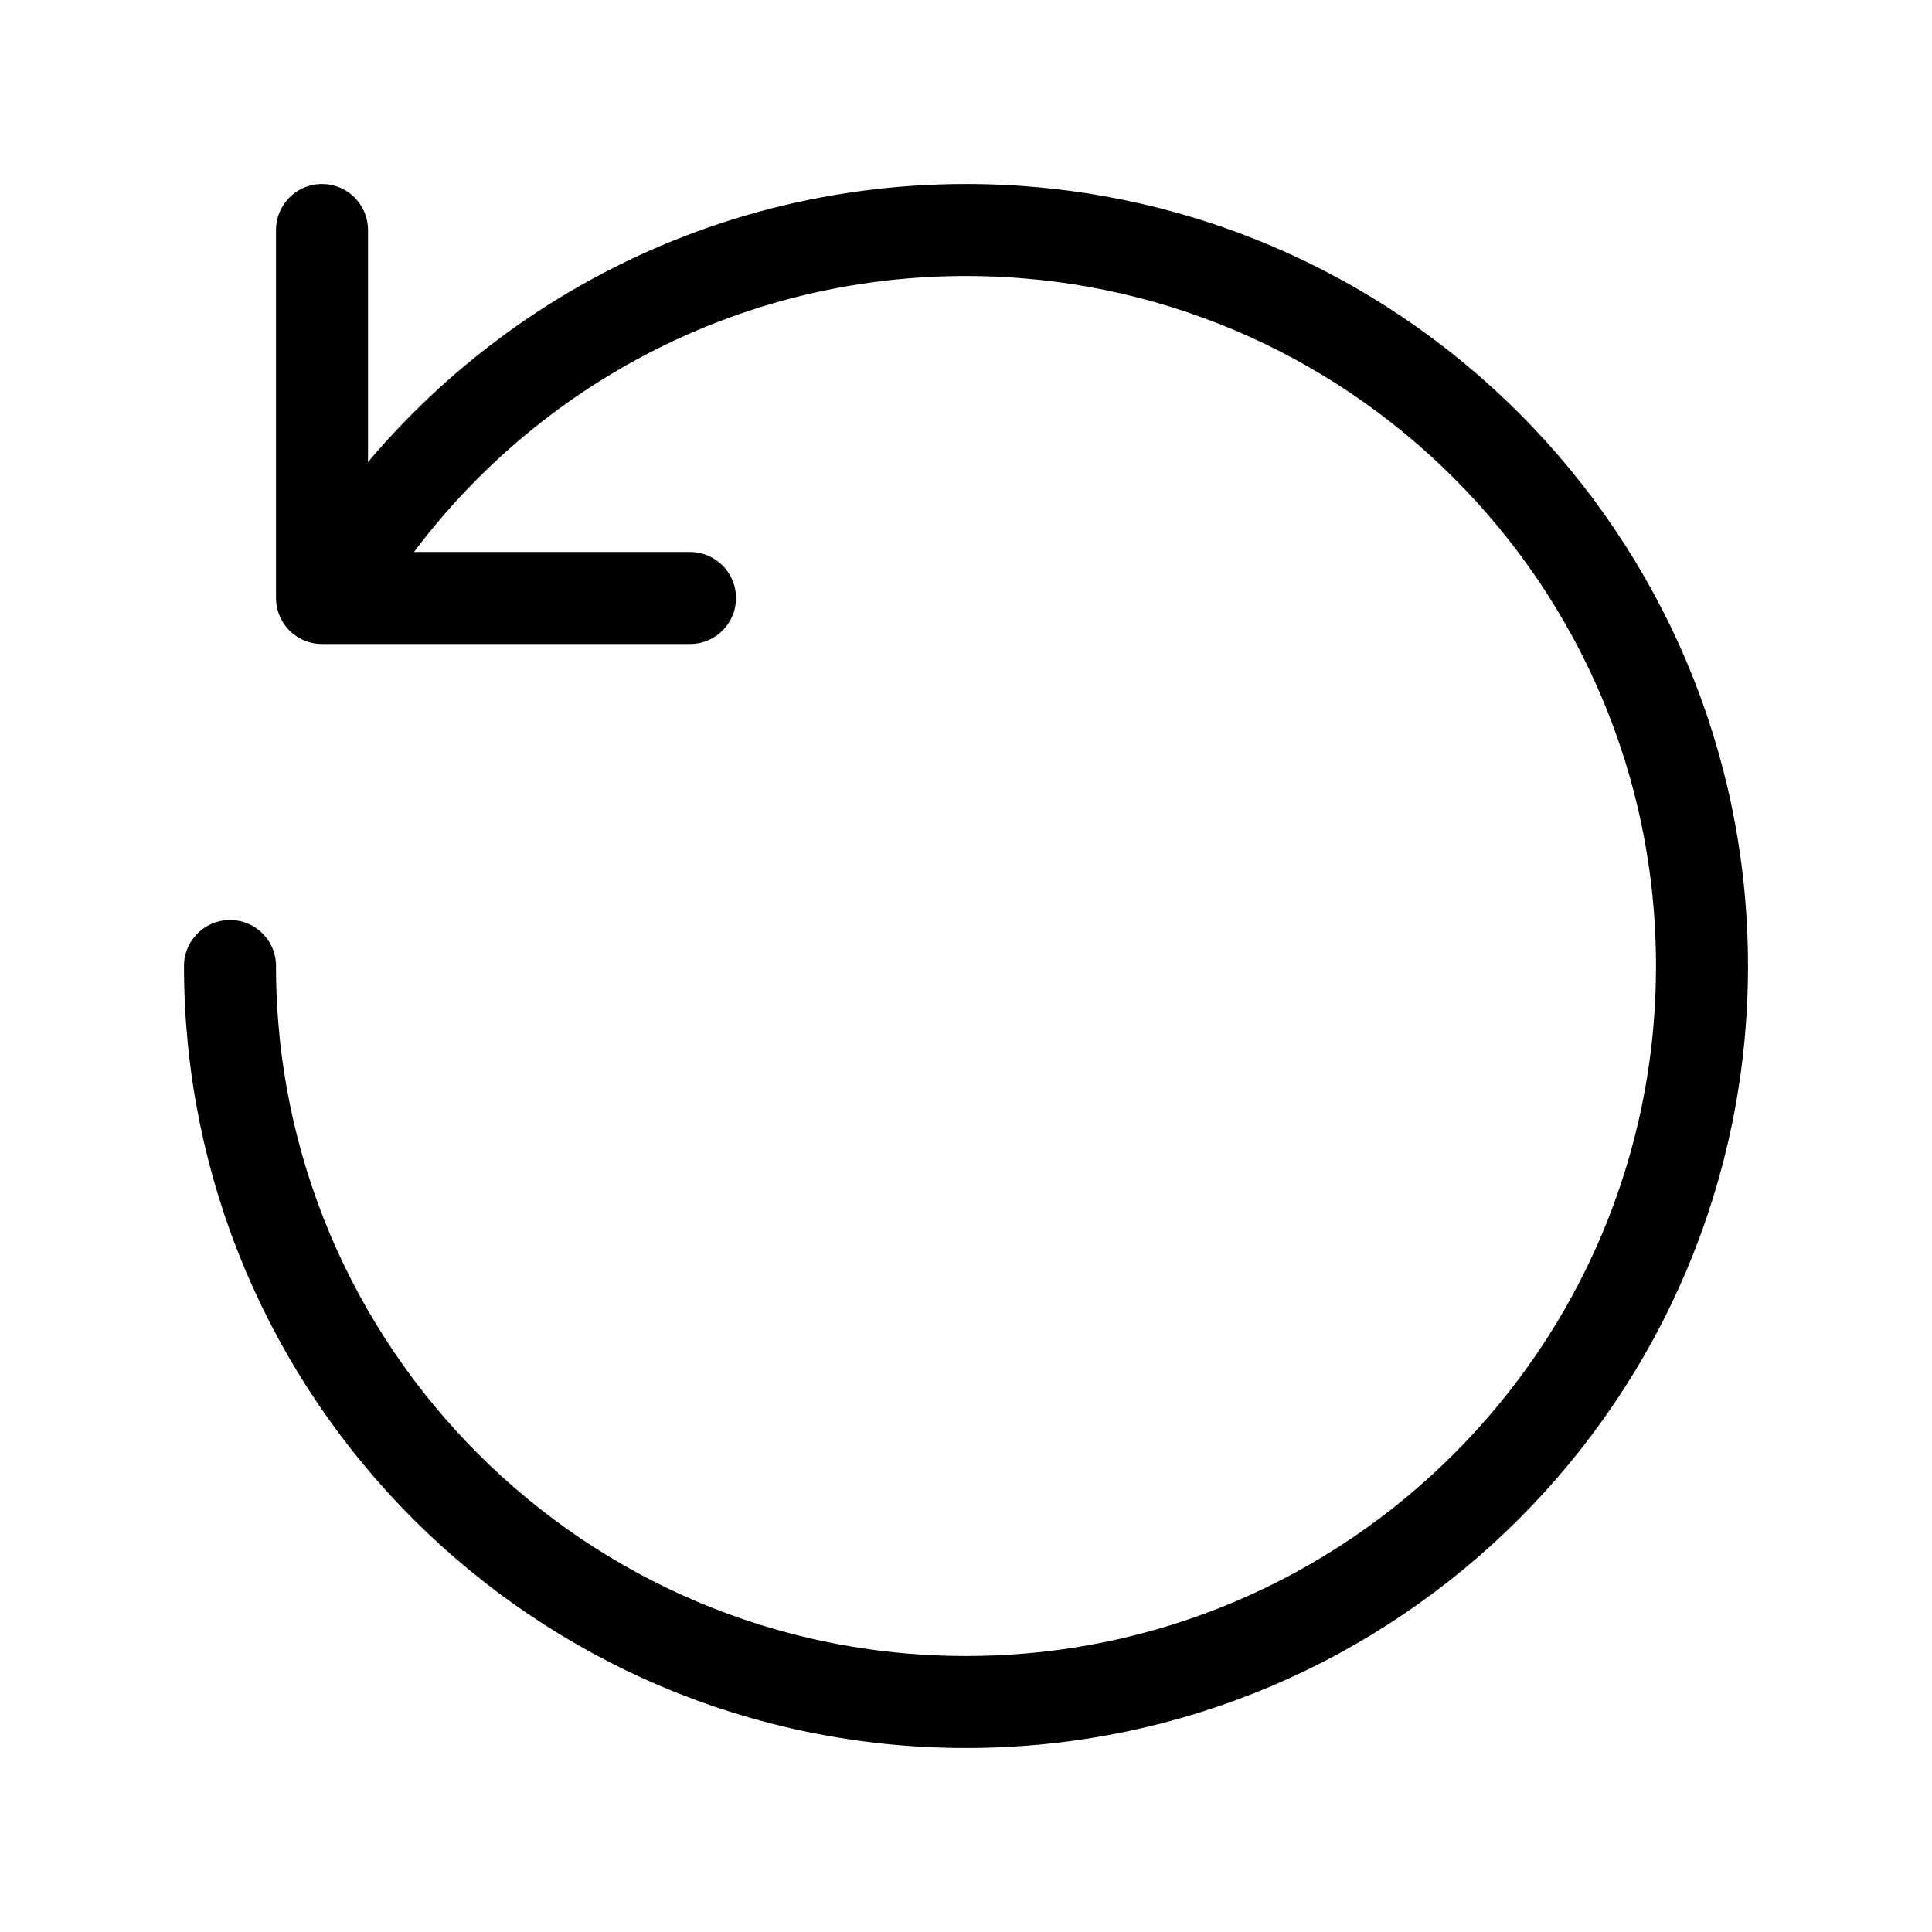
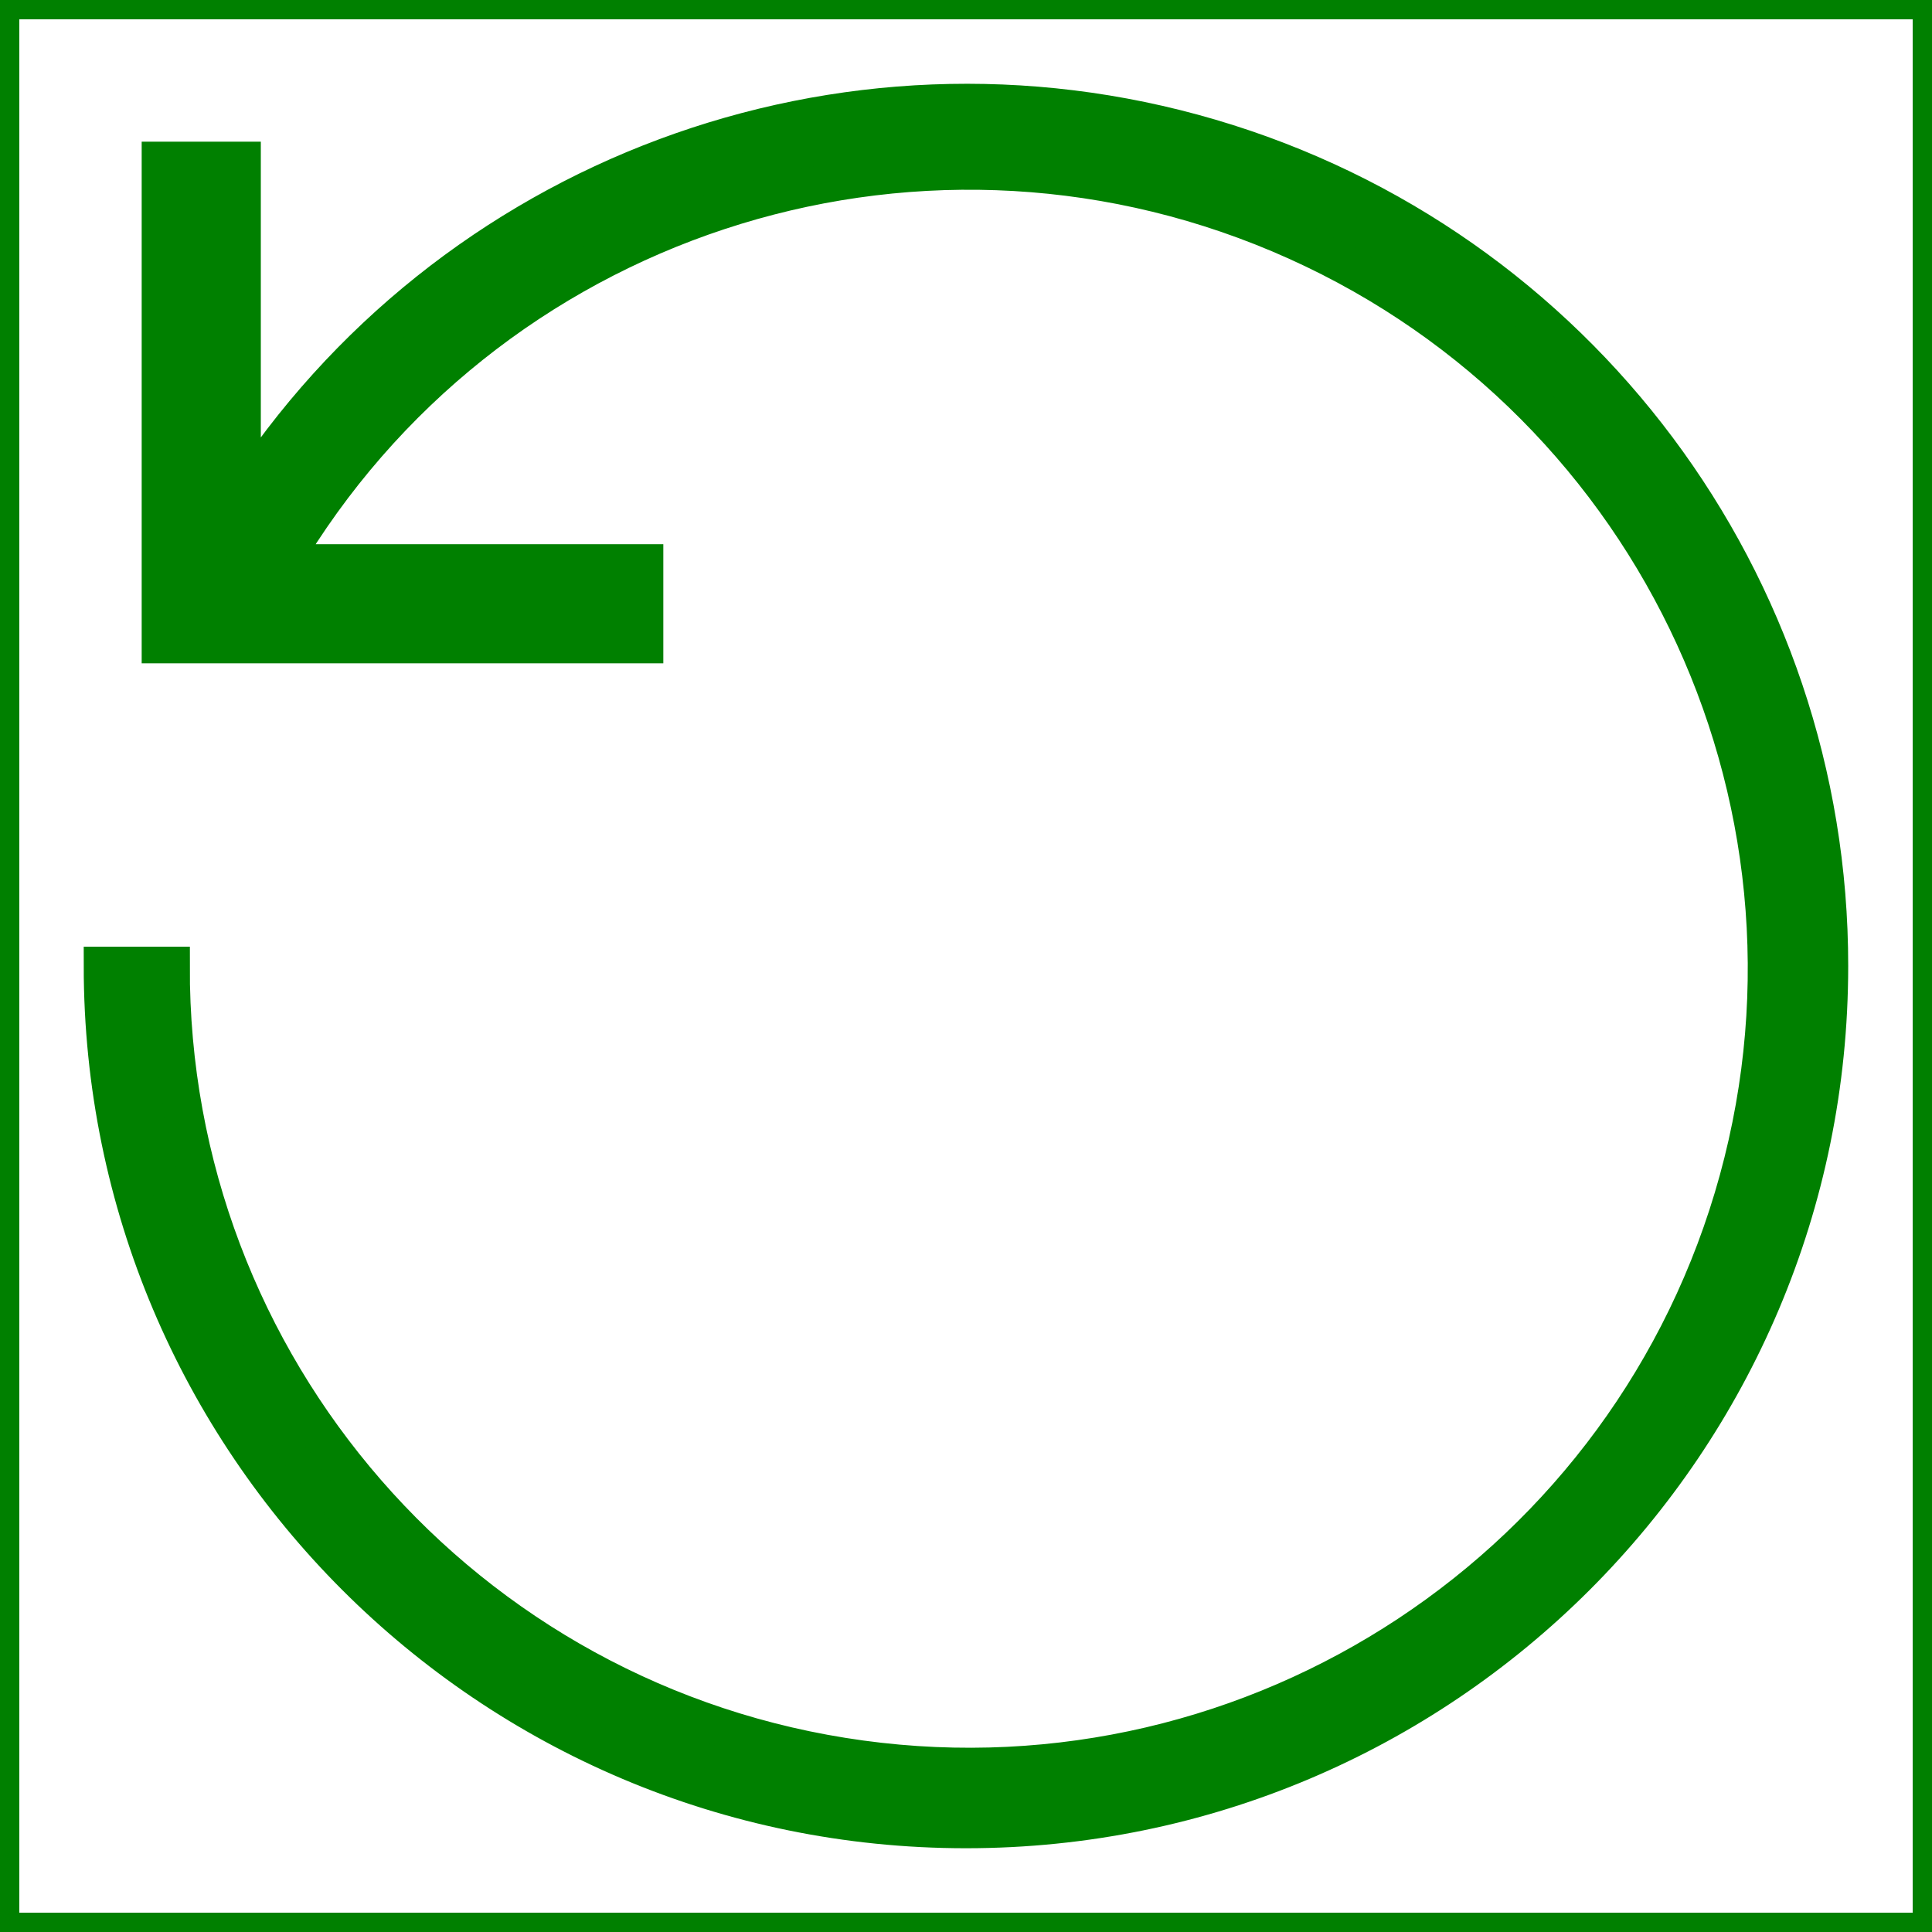
- <svg xmlns="http://www.w3.org/2000/svg" width="800px" height="800px" viewBox="0 0 21 21">
-   <g fill="none" fill-rule="evenodd" stroke="#000000" stroke-linecap="round" stroke-linejoin="round" transform="matrix(0 1 1 0 2.5 2.5)">
-     <path d="m3.987 1.078c-2.384 1.385-3.987 3.966-3.987 6.922 0 4.418 3.582 8 8 8s8-3.582 8-8-3.582-8-8-8" />
-     <path d="m4 1v4h-4" transform="matrix(1 0 0 -1 0 6)" />
+ <svg xmlns="http://www.w3.org/2000/svg" width="800px" height="800px" viewBox="0 0 24 24" fill="green" stroke="green" stroke-width="0.48">
+   <g id="SVGRepo_bgCarrier" stroke-width="0" />
+   <g id="SVGRepo_tracerCarrier" stroke-linecap="round" stroke-linejoin="round" />
+   <g id="SVGRepo_iconCarrier">
+     <path d="M22.719 12A10.719 10.719 0 0 1 1.28 12h.838a9.916 9.916 0 1 0 1.373-5H8v1H2V2h1v4.2A10.71 10.71 0 0 1 22.719 12z" />
+     <path fill="none" d="M0 0h24v24H0z" />
  </g>
</svg>
